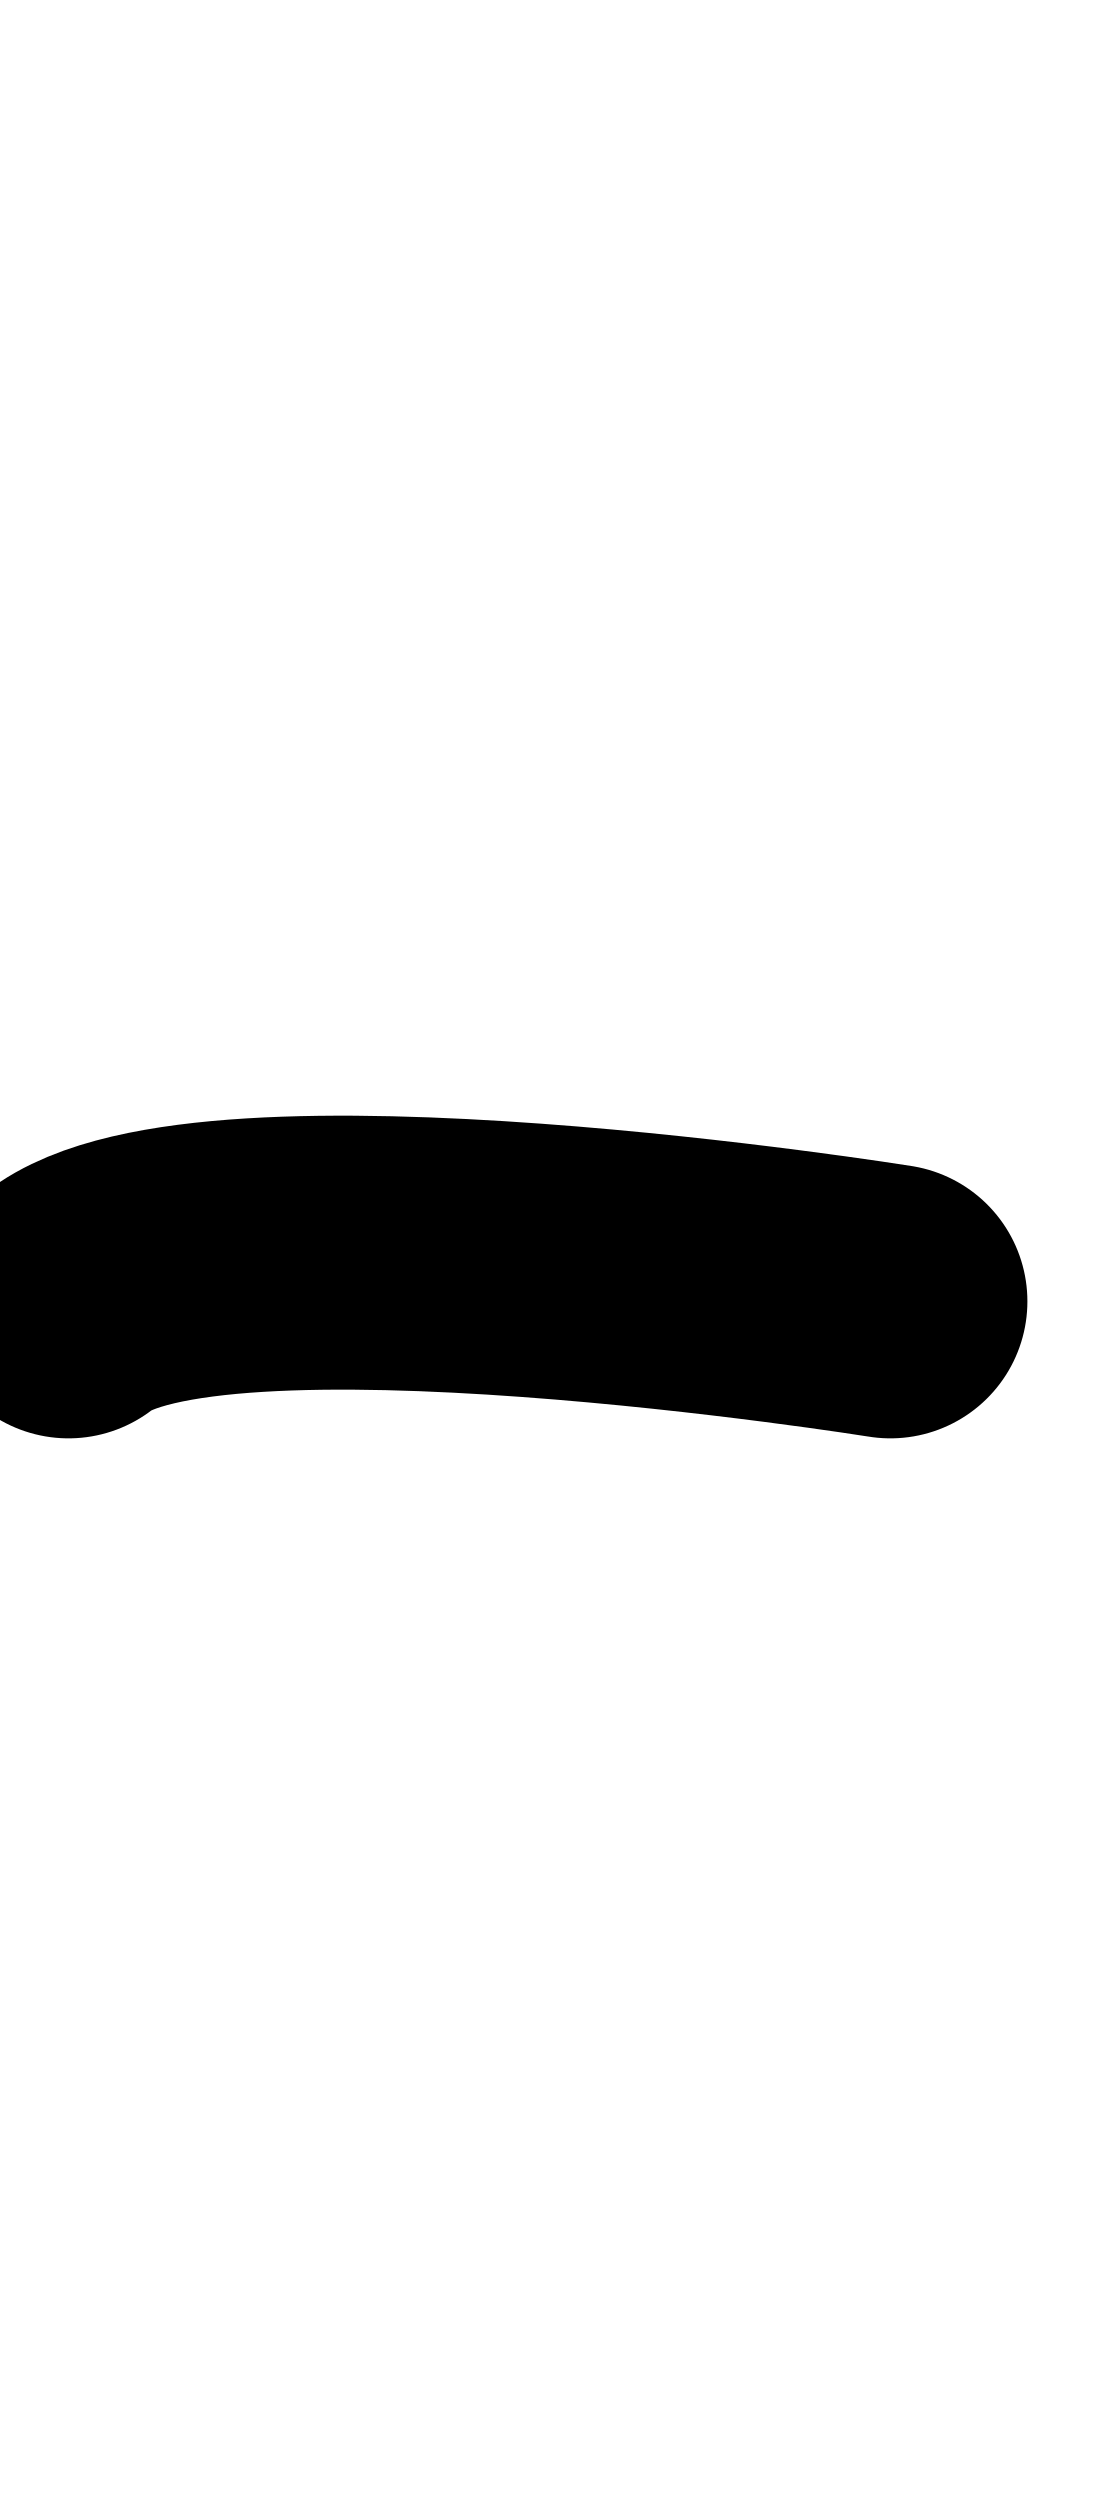
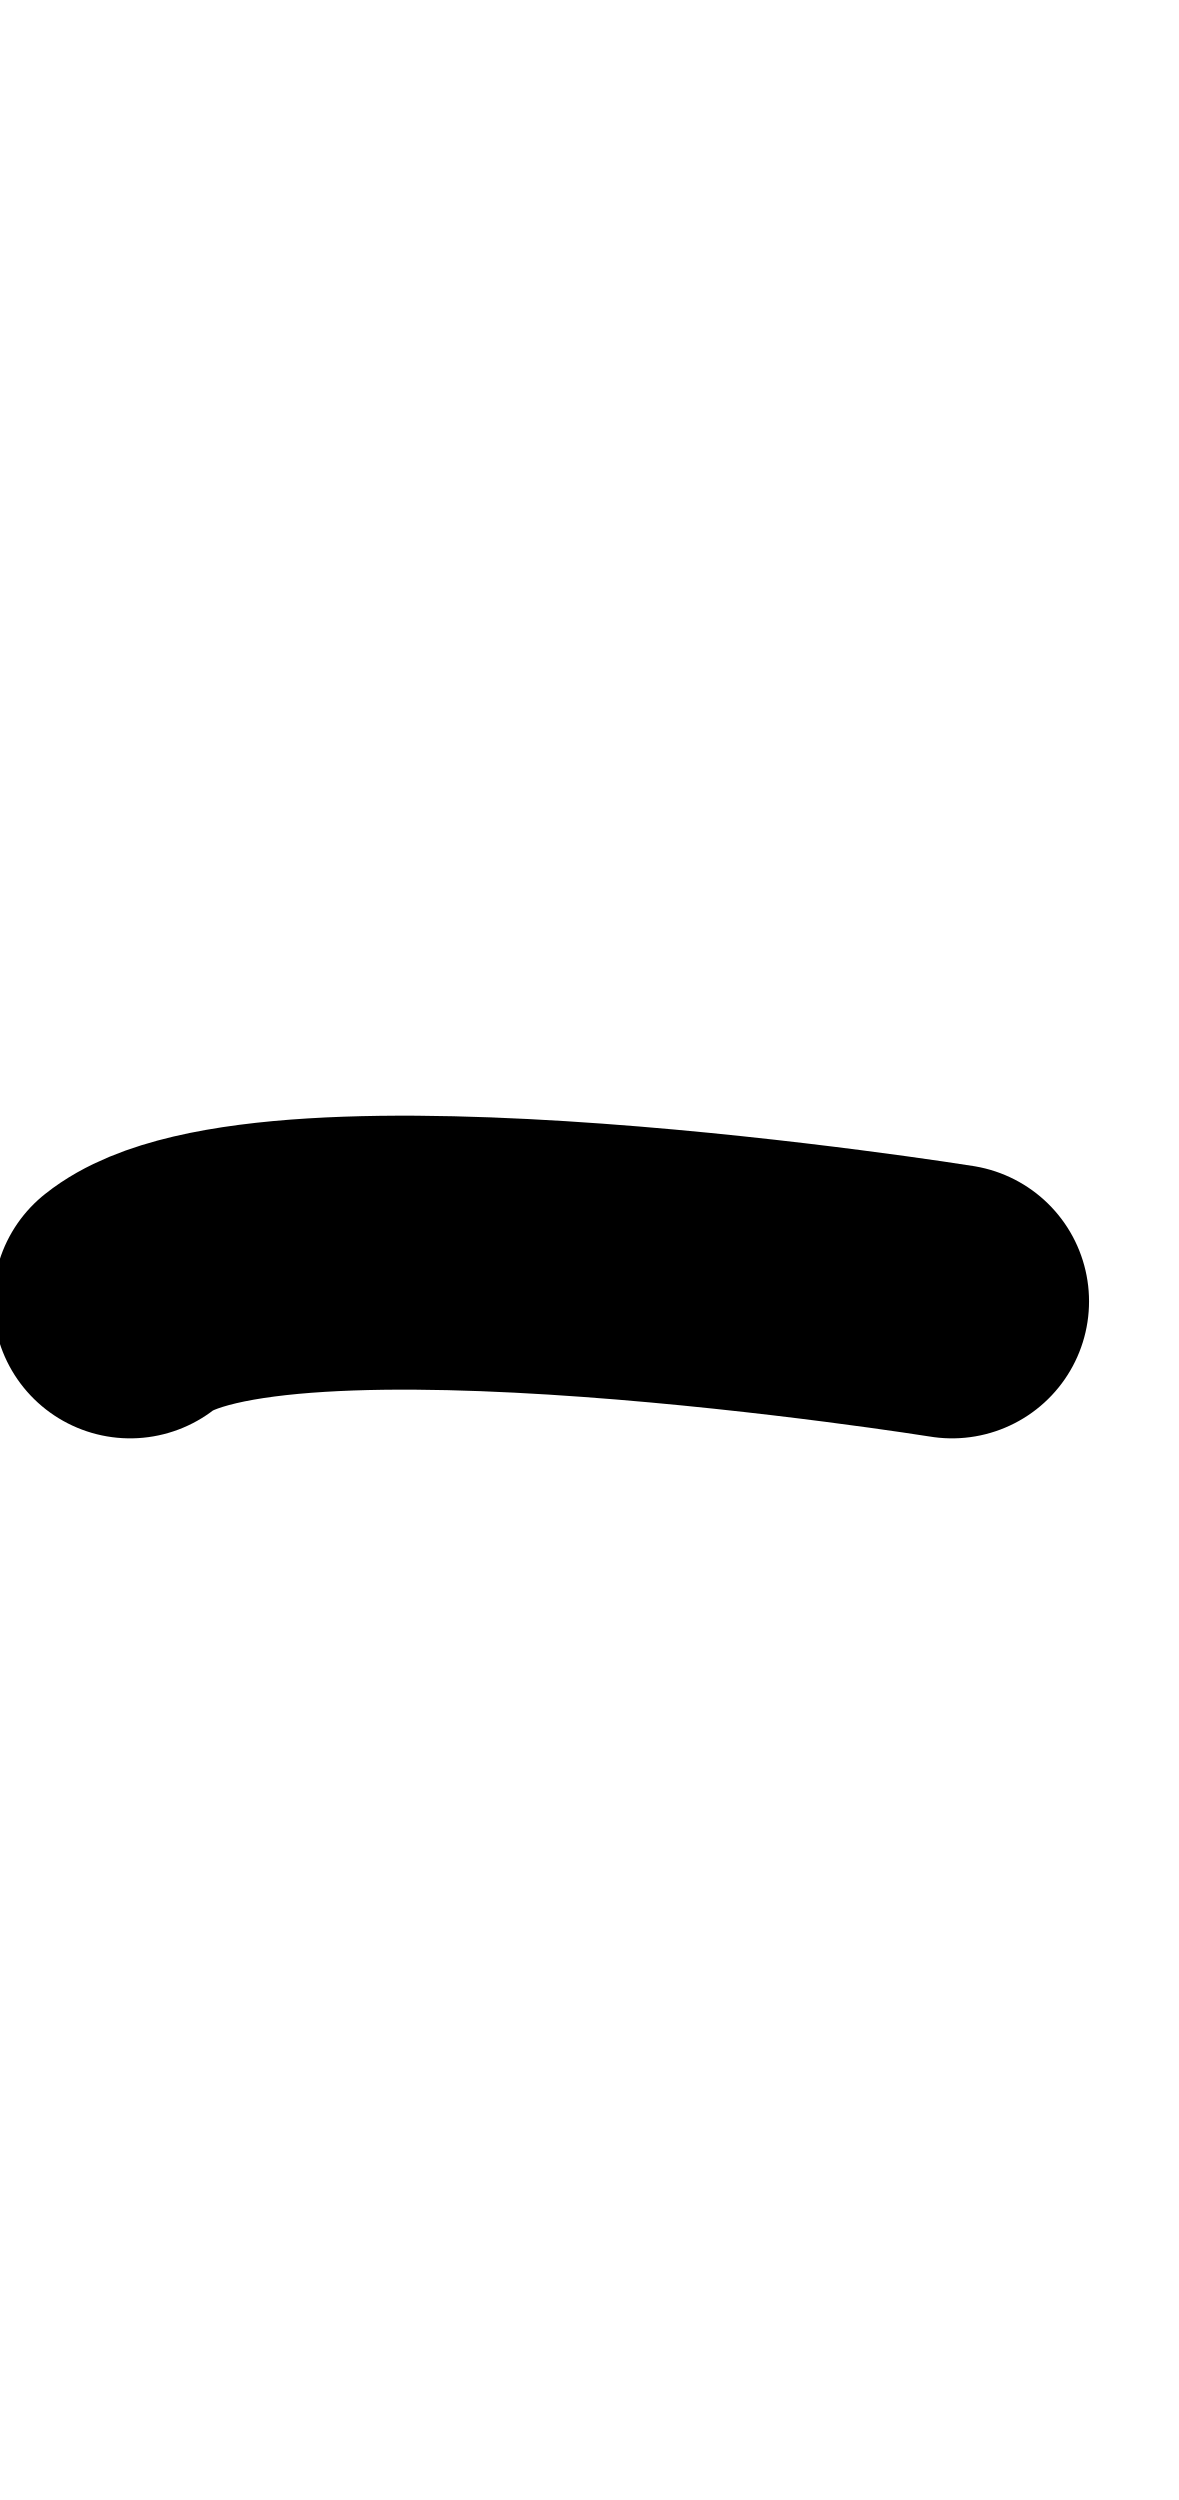
- <svg xmlns="http://www.w3.org/2000/svg" version="1.1" id="Layer_1" x="0px" y="0px" viewBox="0 0 16.3 36.5" enable-background="new 0 0 16.3 36.5" xml:space="preserve">
-   <path fill="none" stroke="#000000" stroke-width="4" stroke-linecap="round" stroke-linejoin="round" stroke-miterlimit="10" d="  M1,19c2-1.6,12,0,12,0" />
+ <svg xmlns="http://www.w3.org/2000/svg" version="1.1" id="Layer_1" x="0px" y="0px" viewBox="0 0 17.2 36.5" enable-background="new 0 0 17.2 36.5" xml:space="preserve">
+   <path fill="none" stroke="#000000" stroke-width="4" stroke-linecap="round" stroke-linejoin="round" stroke-miterlimit="10" d="  M1.9,19c2-1.6,12,0,12,0" />
</svg>
